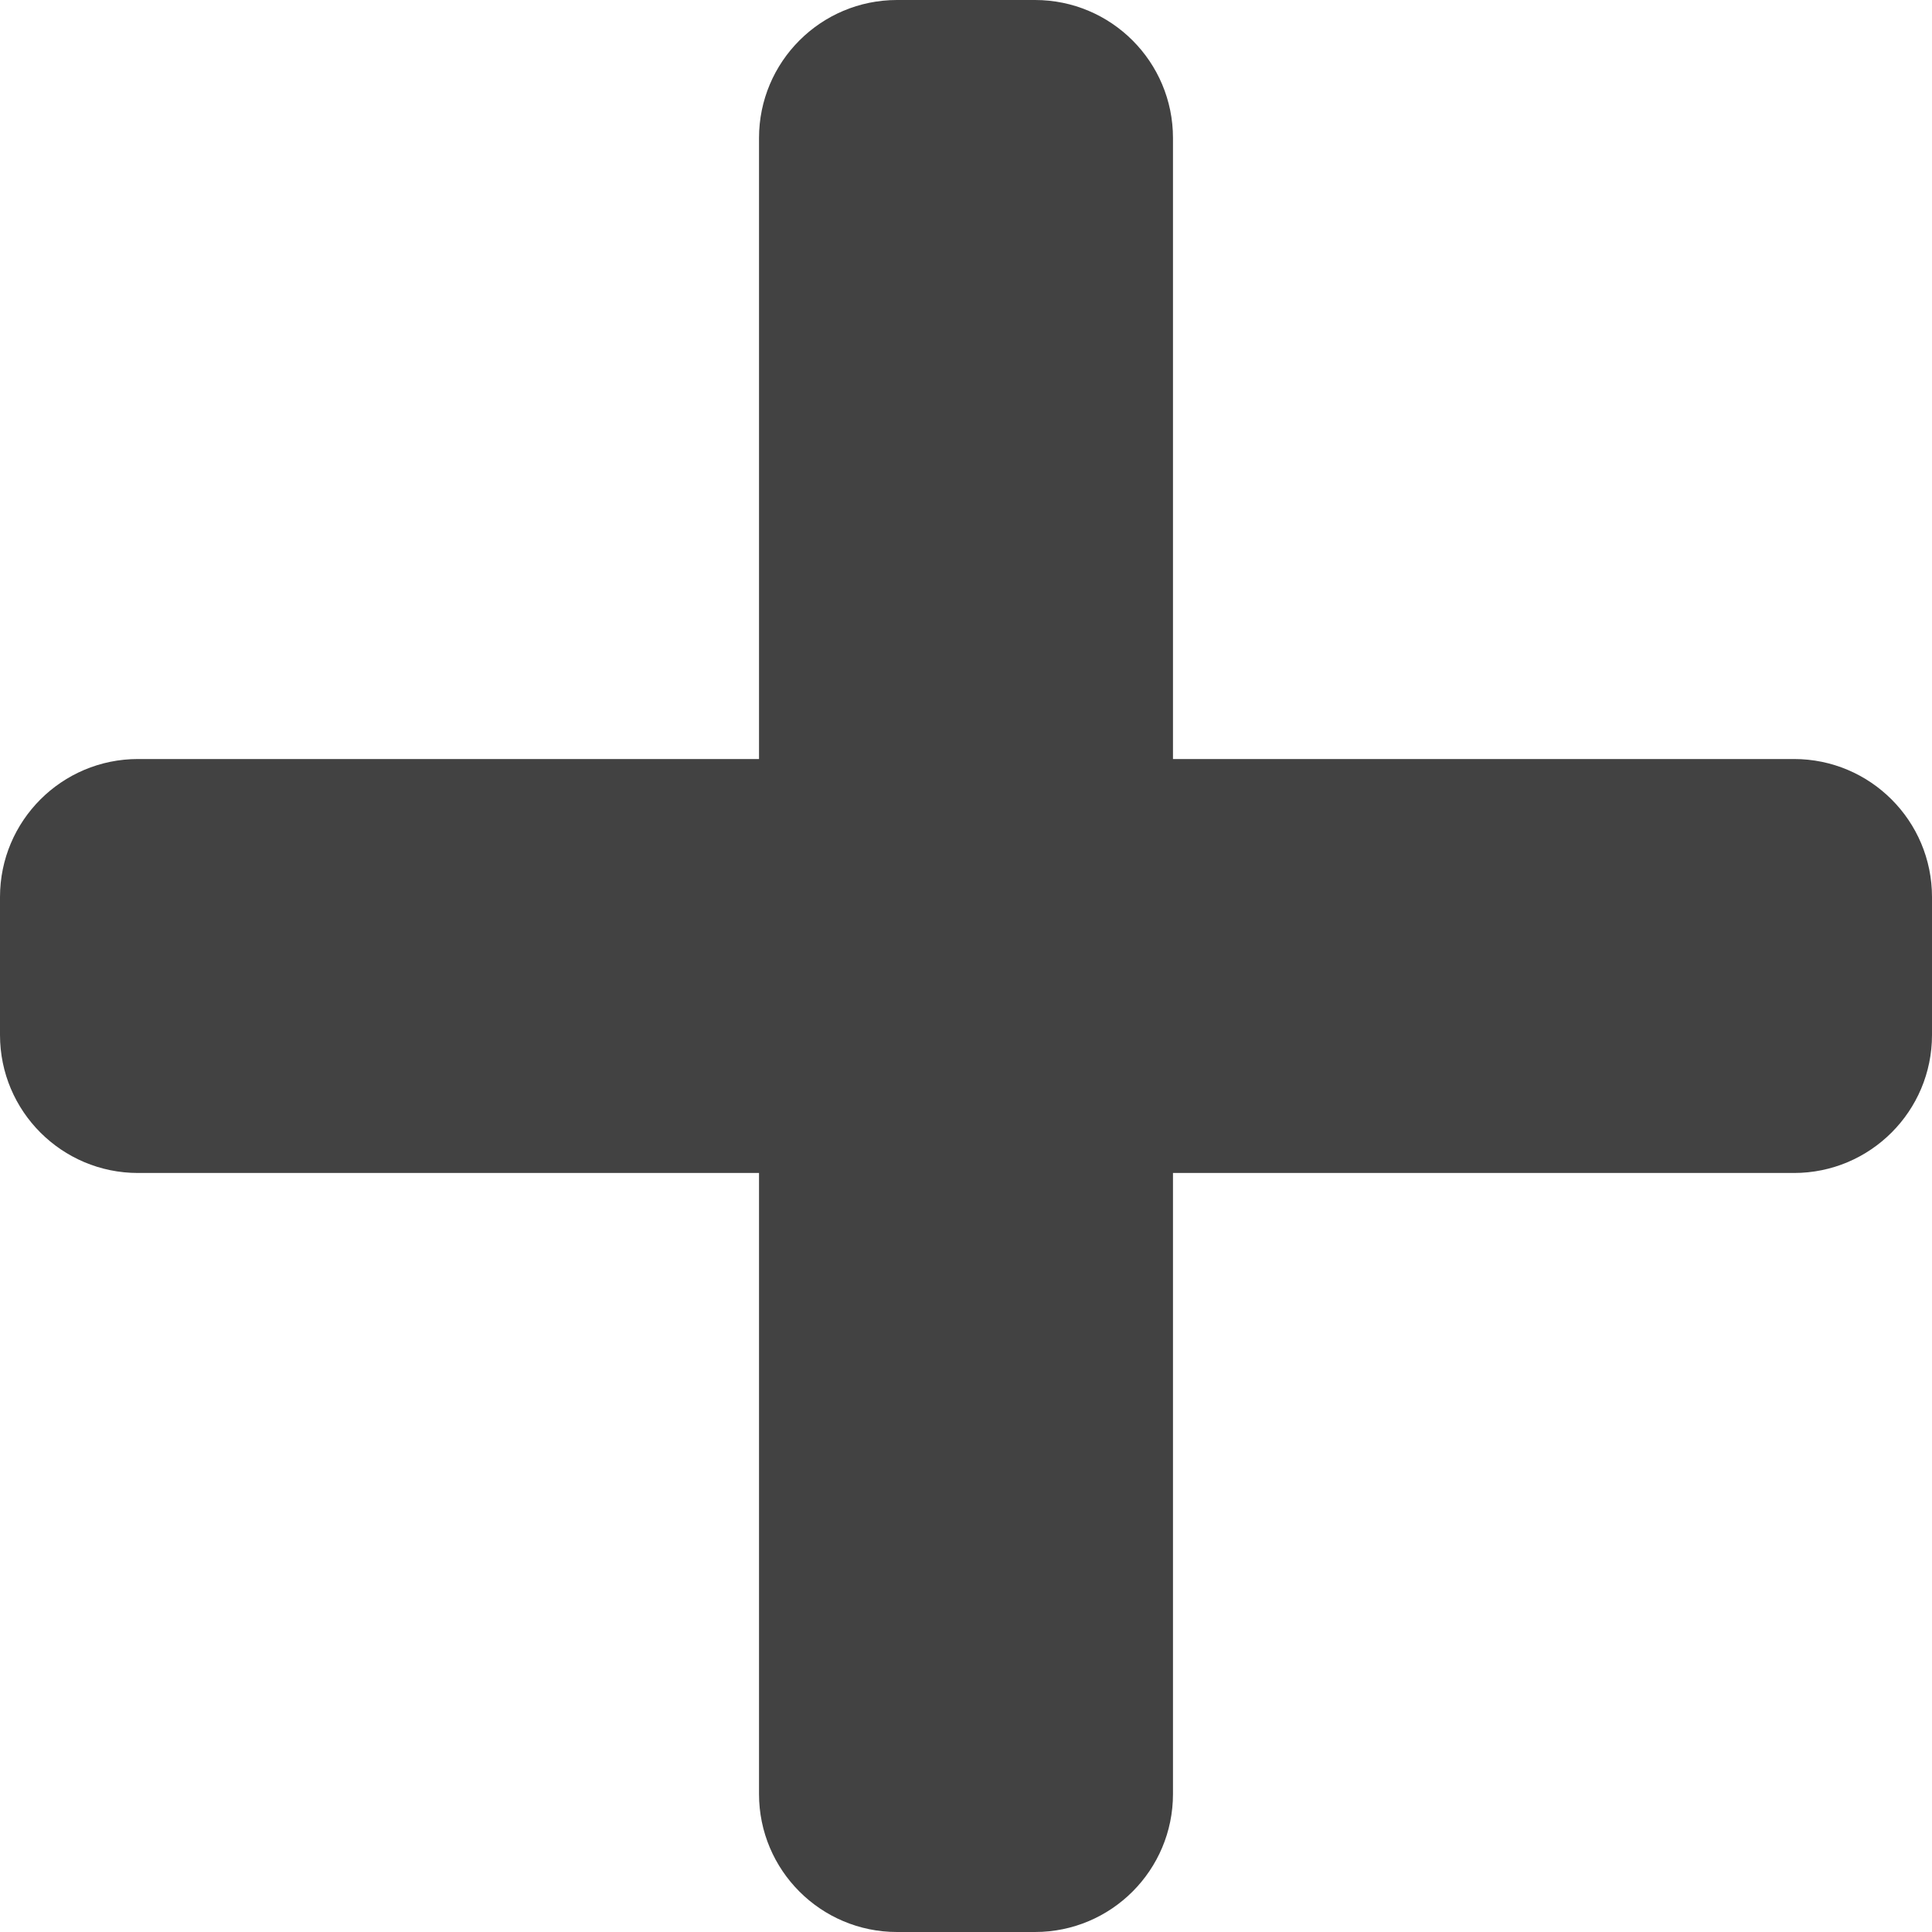
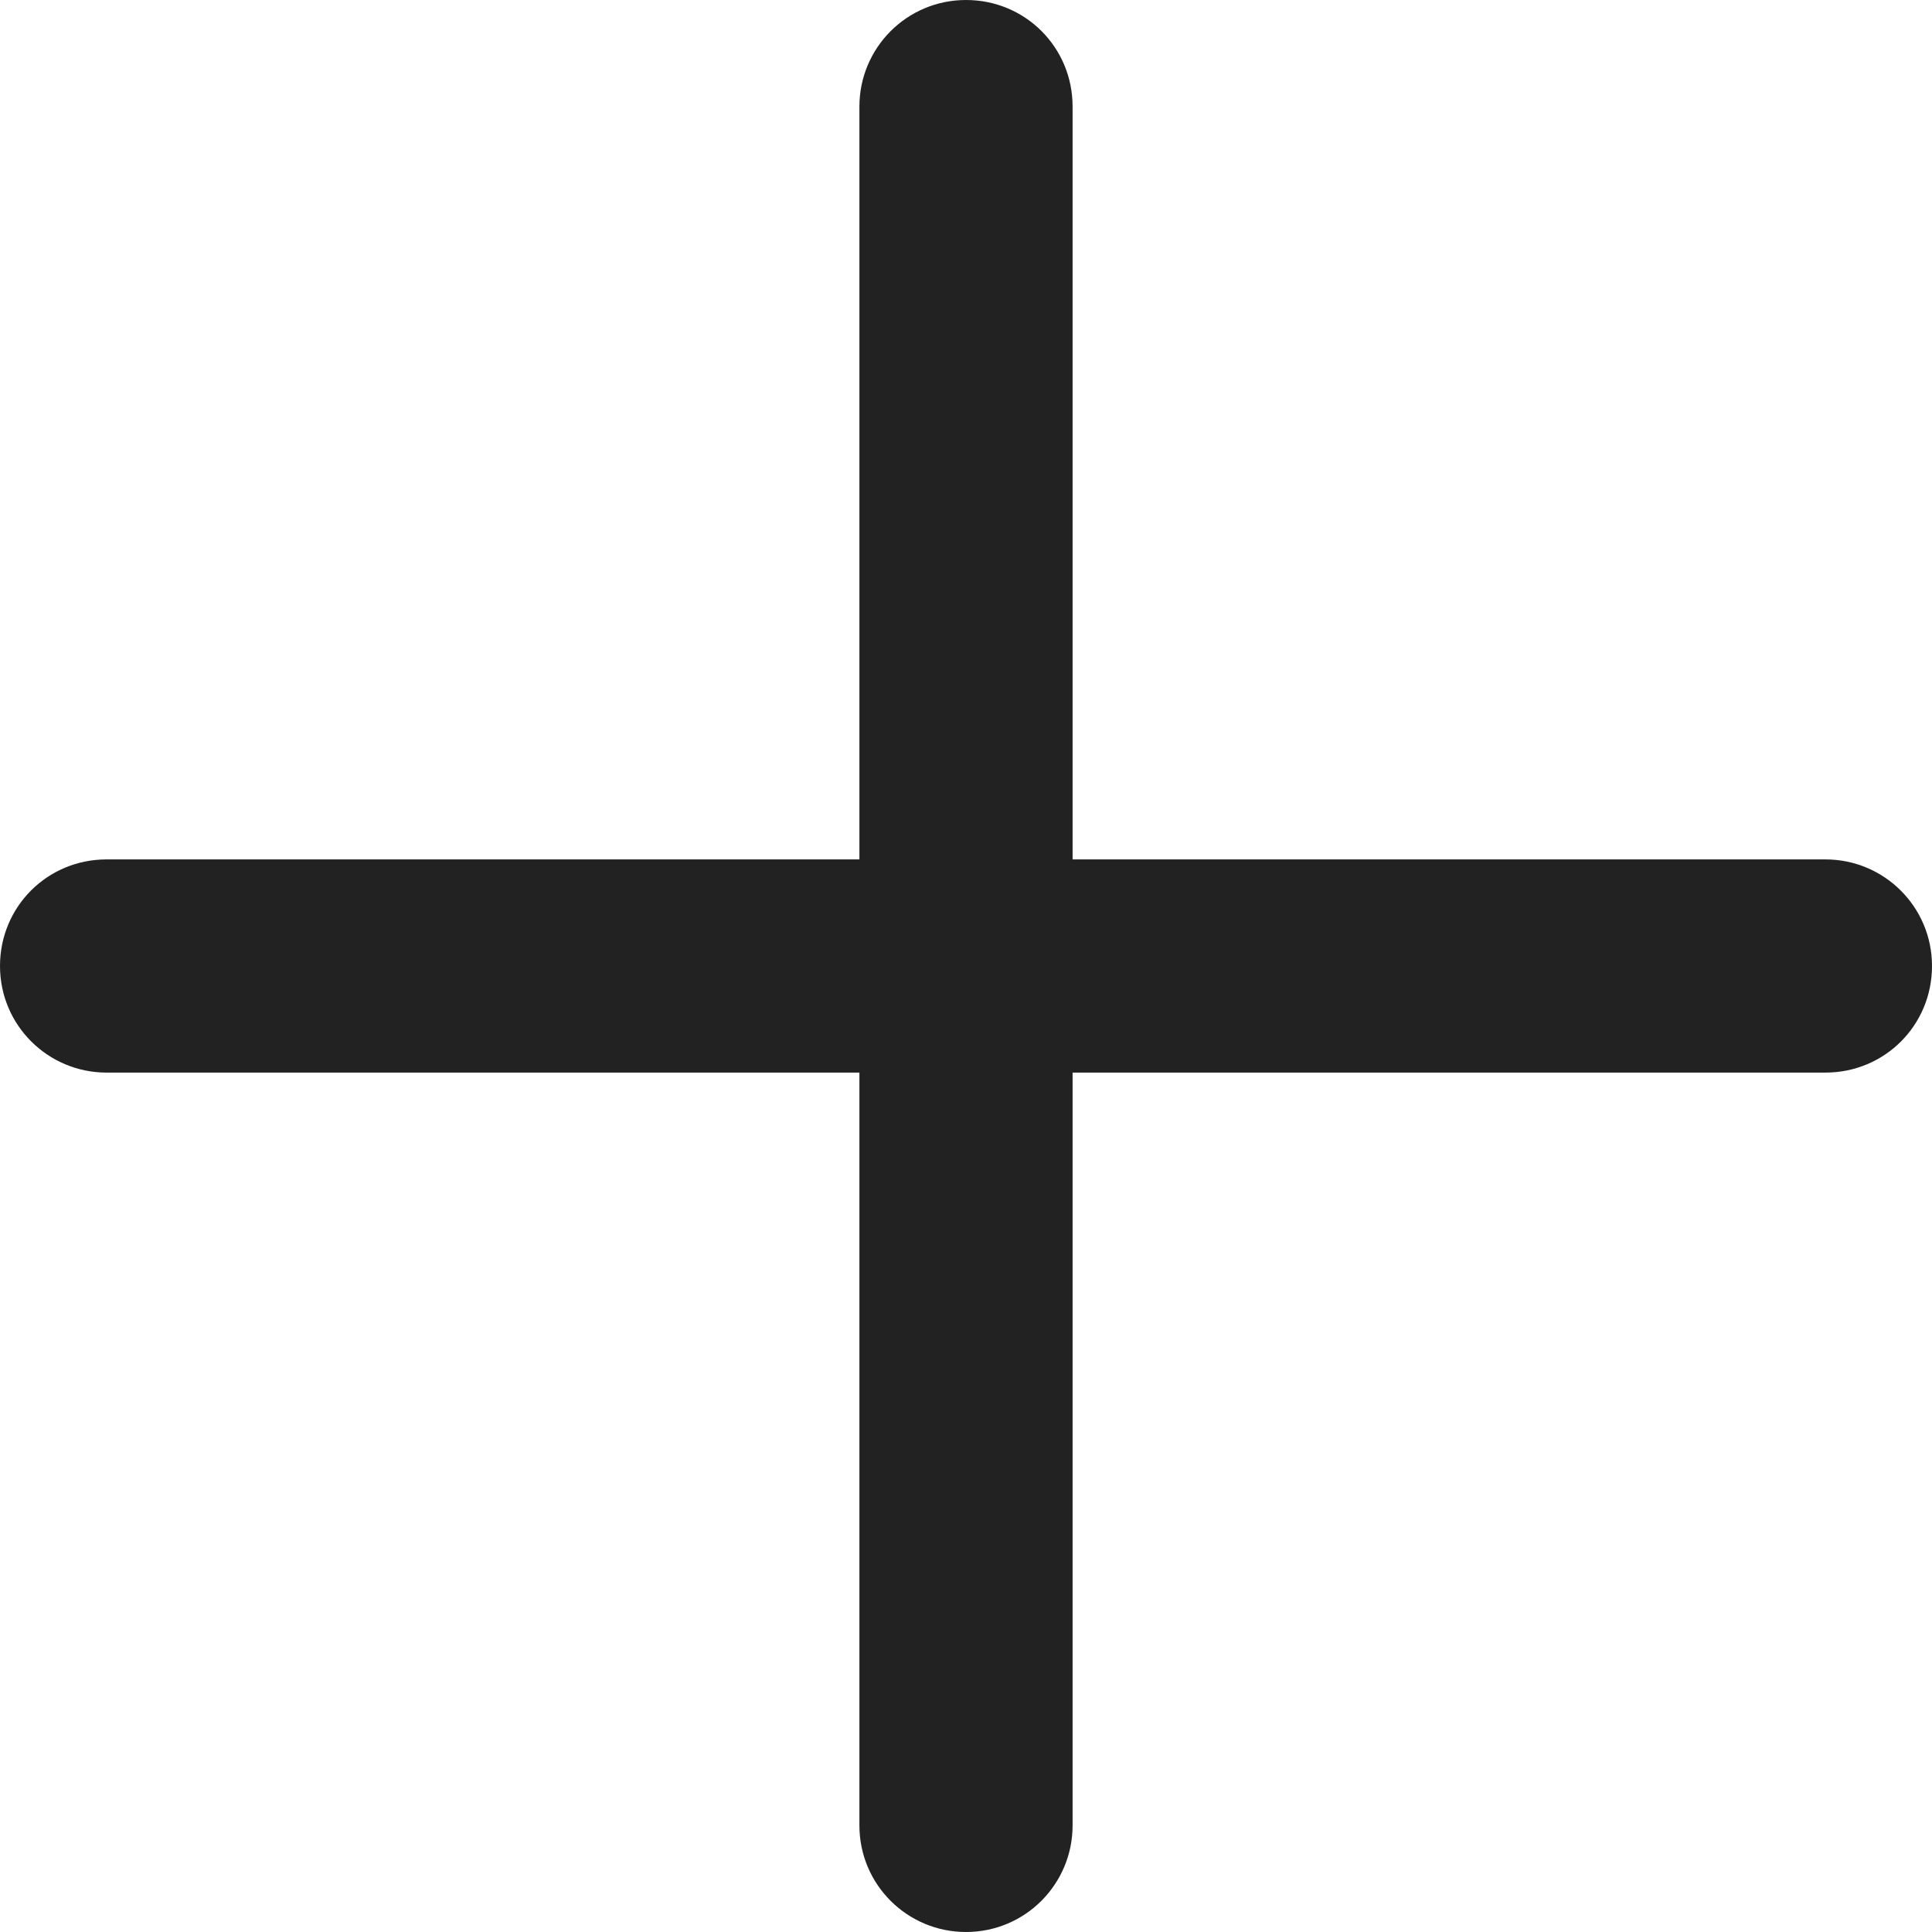
- <svg xmlns="http://www.w3.org/2000/svg" width="30" height="30" viewBox="0 0 30 30" fill="none">
-   <path d="M27.857 11.786H18.214V2.143C18.214 0.96 17.255 0 16.071 0H13.929C12.745 0 11.786 0.96 11.786 2.143V11.786H2.143C0.96 11.786 0 12.745 0 13.929V16.071C0 17.255 0.96 18.214 2.143 18.214H11.786V27.857C11.786 29.04 12.745 30 13.929 30H16.071C17.255 30 18.214 29.04 18.214 27.857V18.214H27.857C29.04 18.214 30 17.255 30 16.071V13.929C30 12.745 29.04 11.786 27.857 11.786Z" fill="#424242" />
+ <svg xmlns="http://www.w3.org/2000/svg" id="_레이어_2" data-name="레이어 2" width="29" height="29" viewBox="0 0 29 29">
+   <defs>
+     <style>
+       .plus-1 {
+         fill: #222;
+       }
+     </style>
+   </defs>
+   <g id="_최종" data-name="최종">
+     <g>
+       <path class="plus-1" d="M14.5,29c-.88,0-1.6-.71-1.6-1.6V1.6c0-.88,.71-1.6,1.6-1.6s1.6,.71,1.6,1.6V27.4c0,.88-.71,1.6-1.6,1.6Z" />
+       <path class="plus-1" d="M27.4,16.1H1.6c-.88,0-1.6-.71-1.6-1.6s.71-1.6,1.6-1.6H27.4c.88,0,1.6,.71,1.6,1.6s-.71,1.6-1.6,1.6Z" />
+     </g>
+   </g>
</svg>
